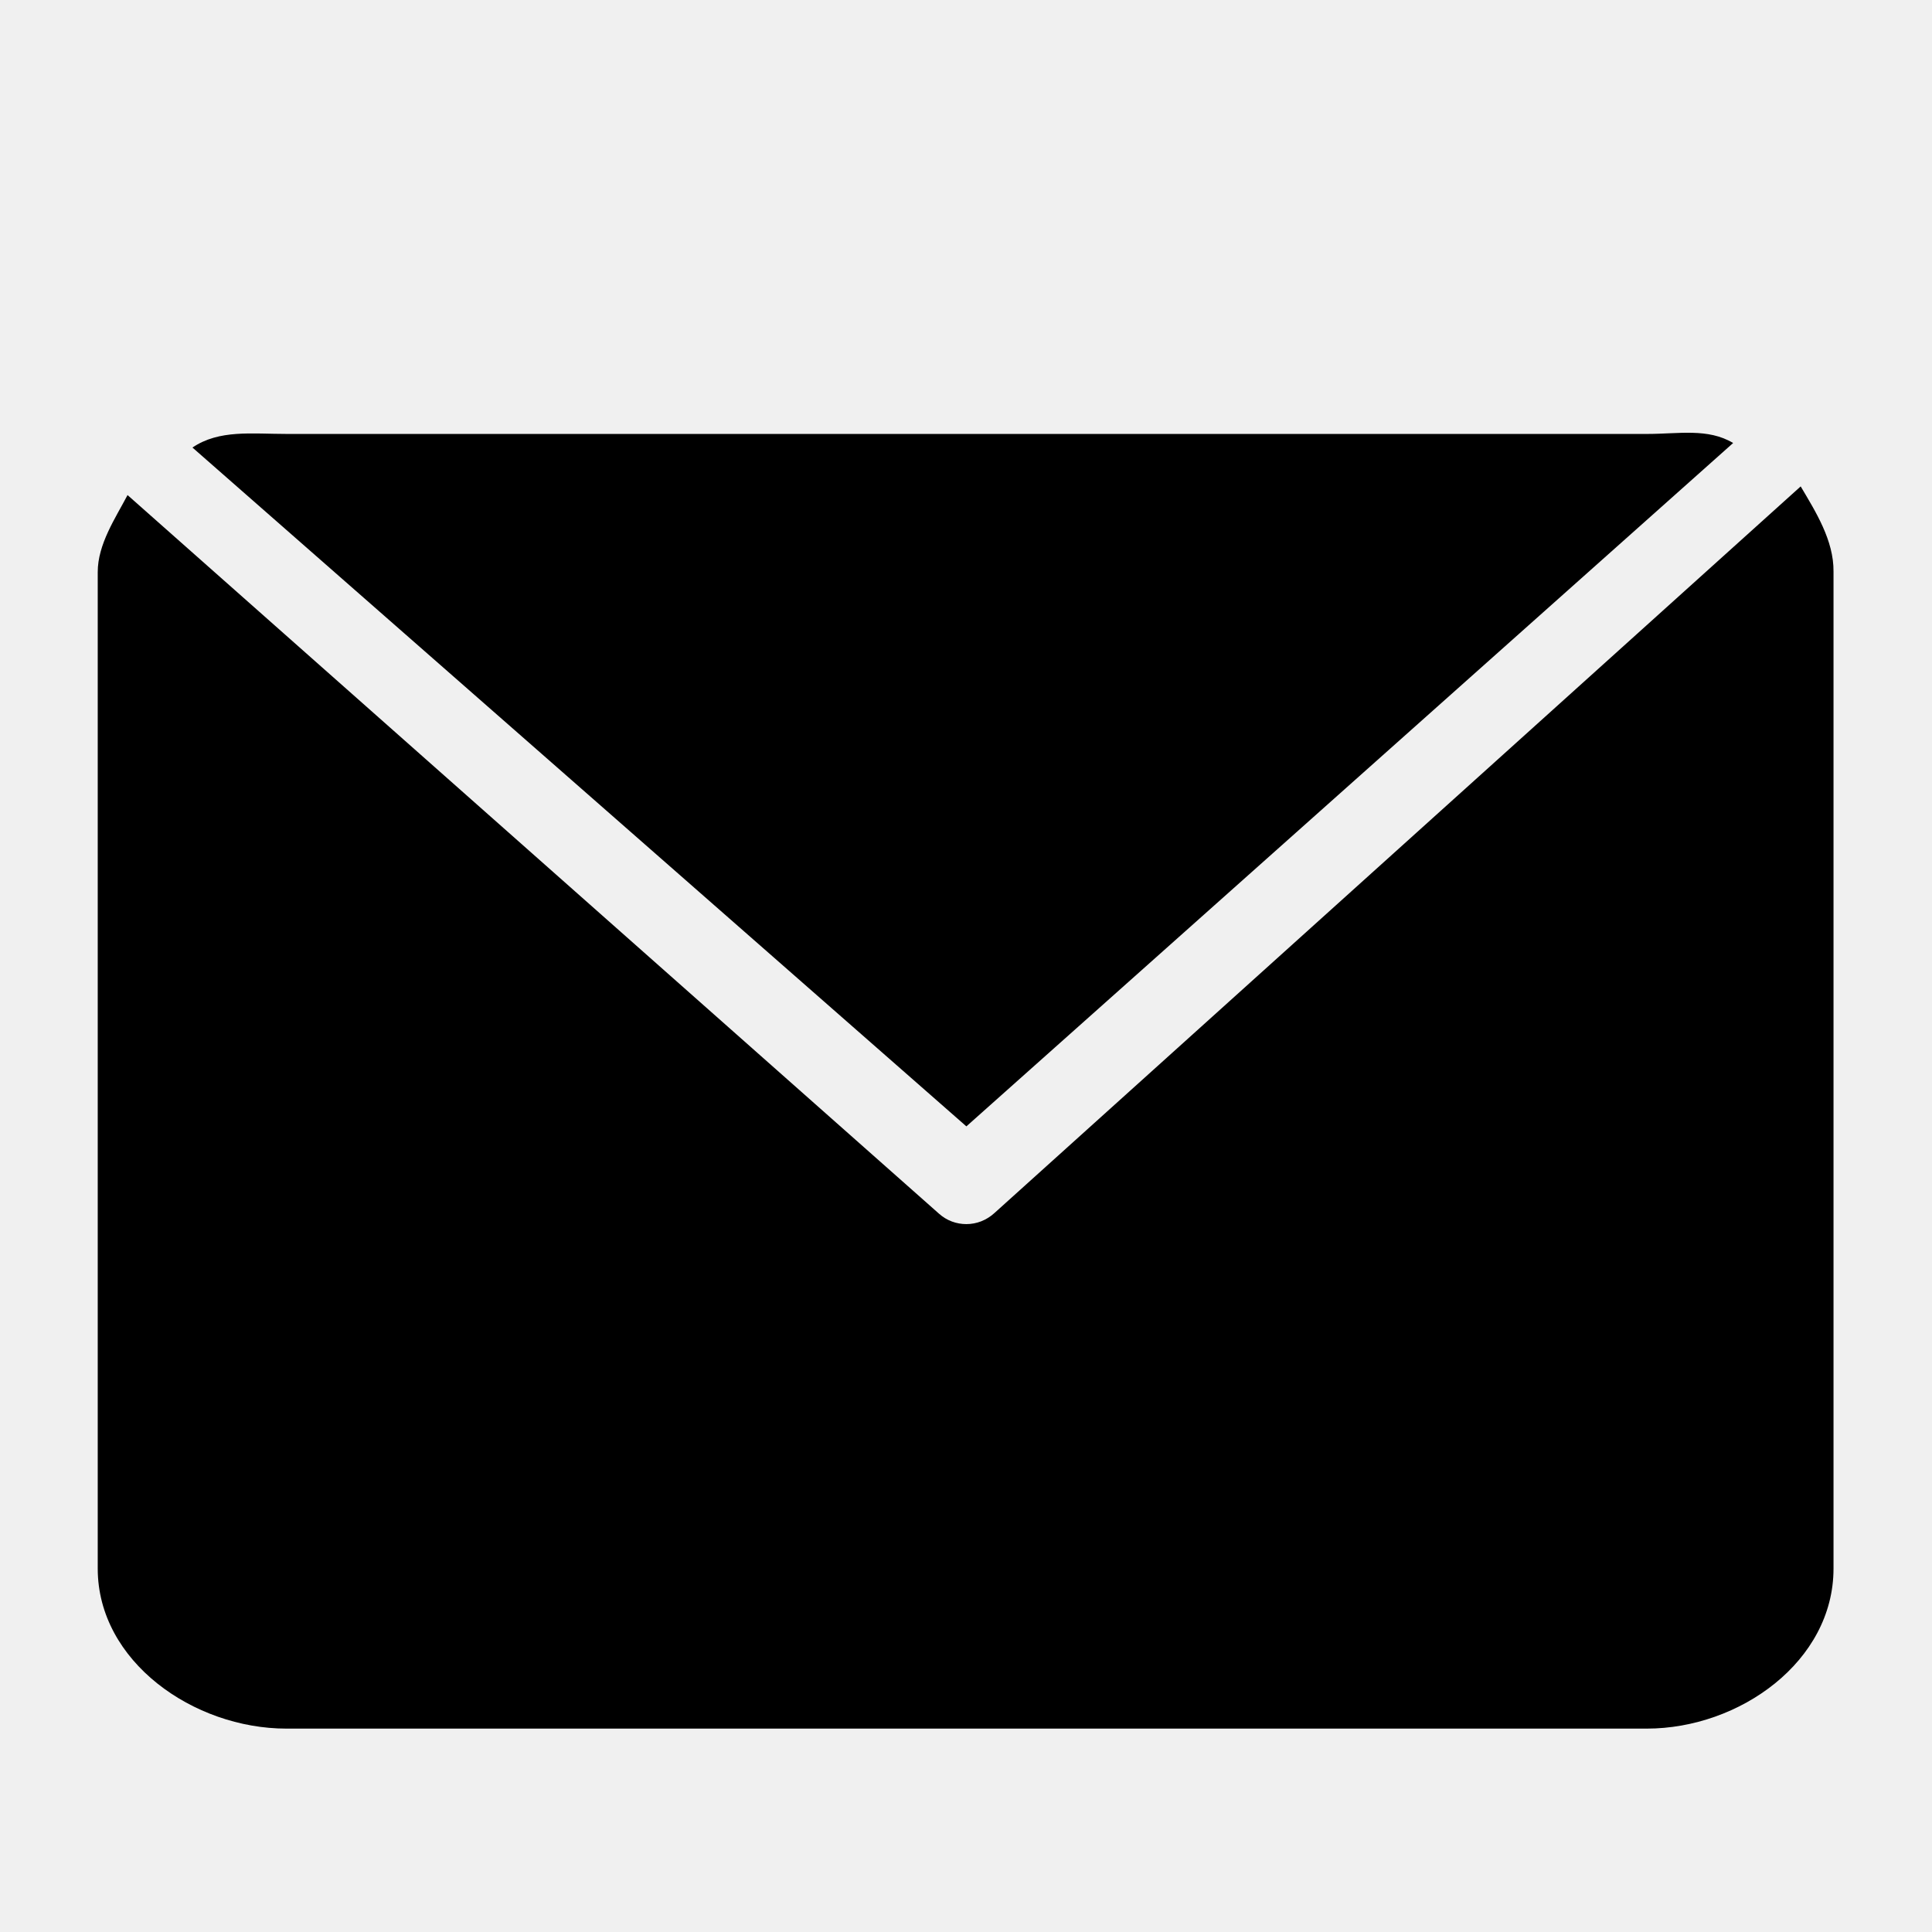
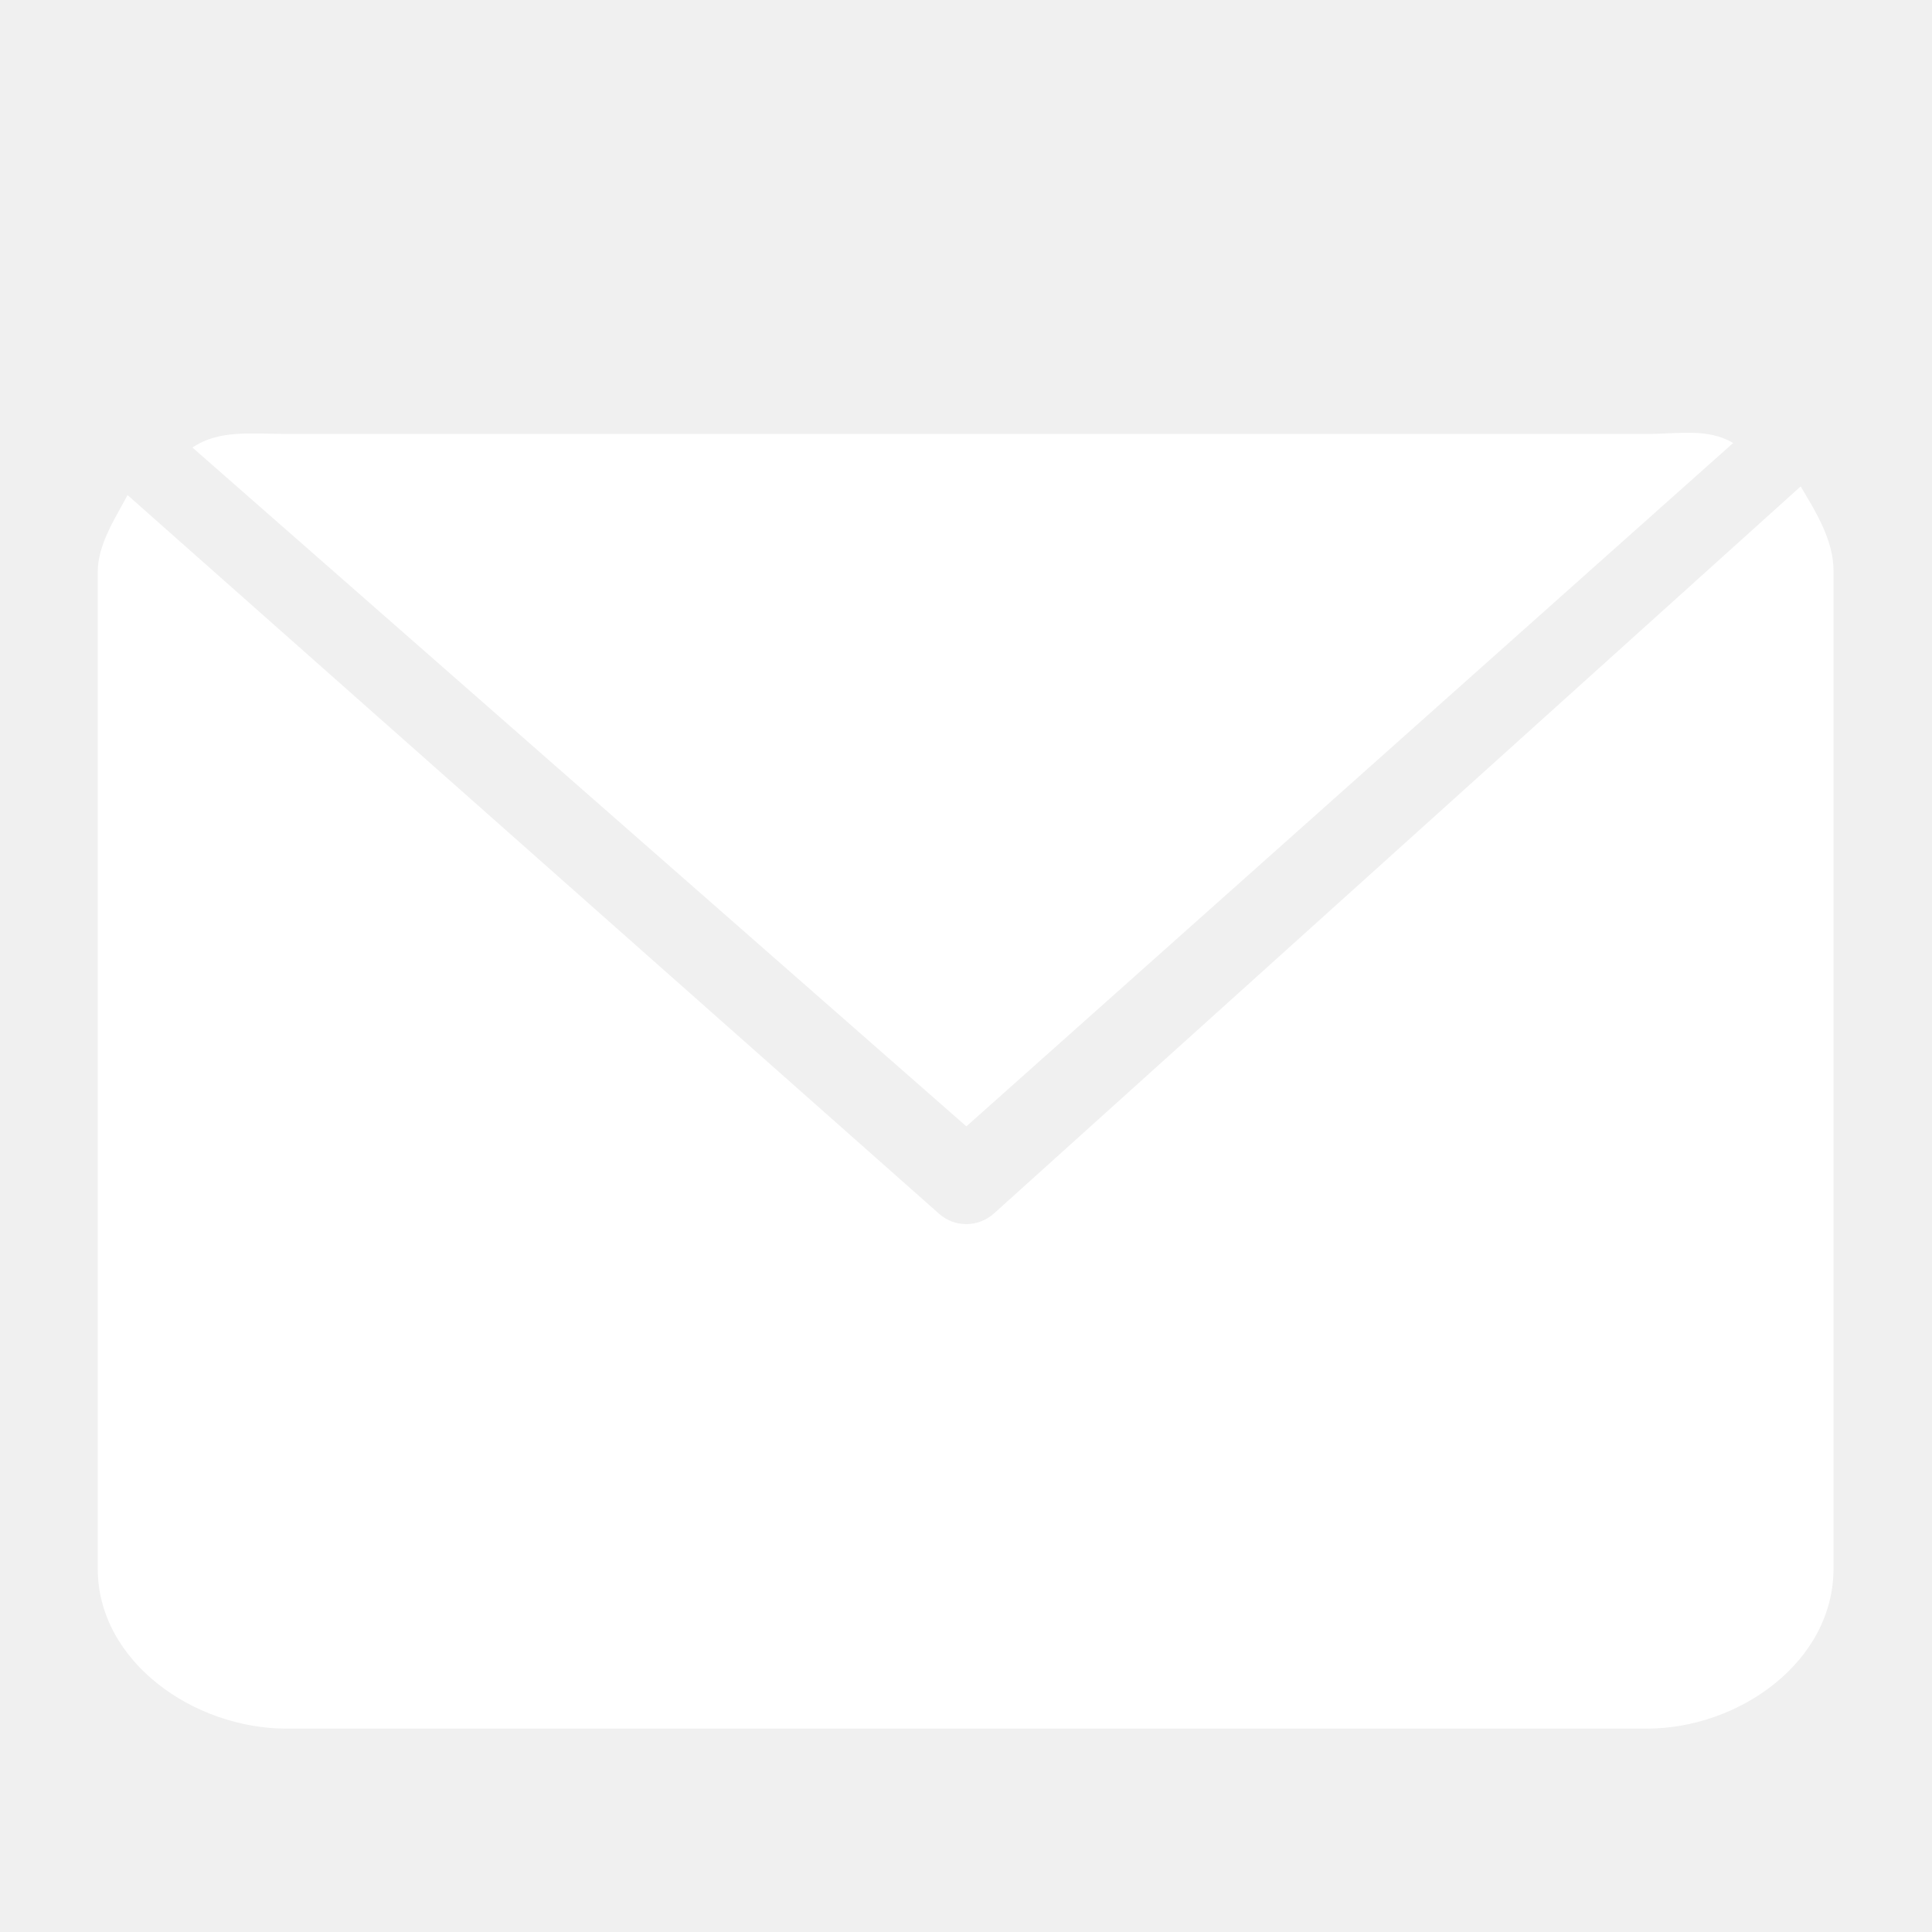
<svg xmlns="http://www.w3.org/2000/svg" version="1.1" x="0px" y="0px" viewBox="0 0 512 512" enable-background="new 0 0 512 512" width="512" height="512" xml:space="preserve">
-   <g id="Layer_1">
+   <g id="Layer_1" fill="#ffffff">
    <g>
      <path d="M459.3,117.4c-6.7-4-14.4-2.4-22.8-2.4H76c-9.3,0-17.9-1.2-25,3.6l205.1,179.9L459.3,117.4z" />
      <path d="M477.2,128.9L263.5,321.5c-2.1,1.9-4.7,2.9-7.4,2.9c-2.6,0-5.2-0.9-7.3-2.8l-215-190.4c-3.2,6.1-7.9,13-7.9,20.4v264.1    c0,24.6,25.4,42.4,50,42.4h360.5c24.6,0,49.5-17.8,49.5-42.4V151.5C486,143.2,481.1,135.5,477.2,128.9z" />
    </g>
  </g>
  <g id="Layer_2">
</g>
</svg>
